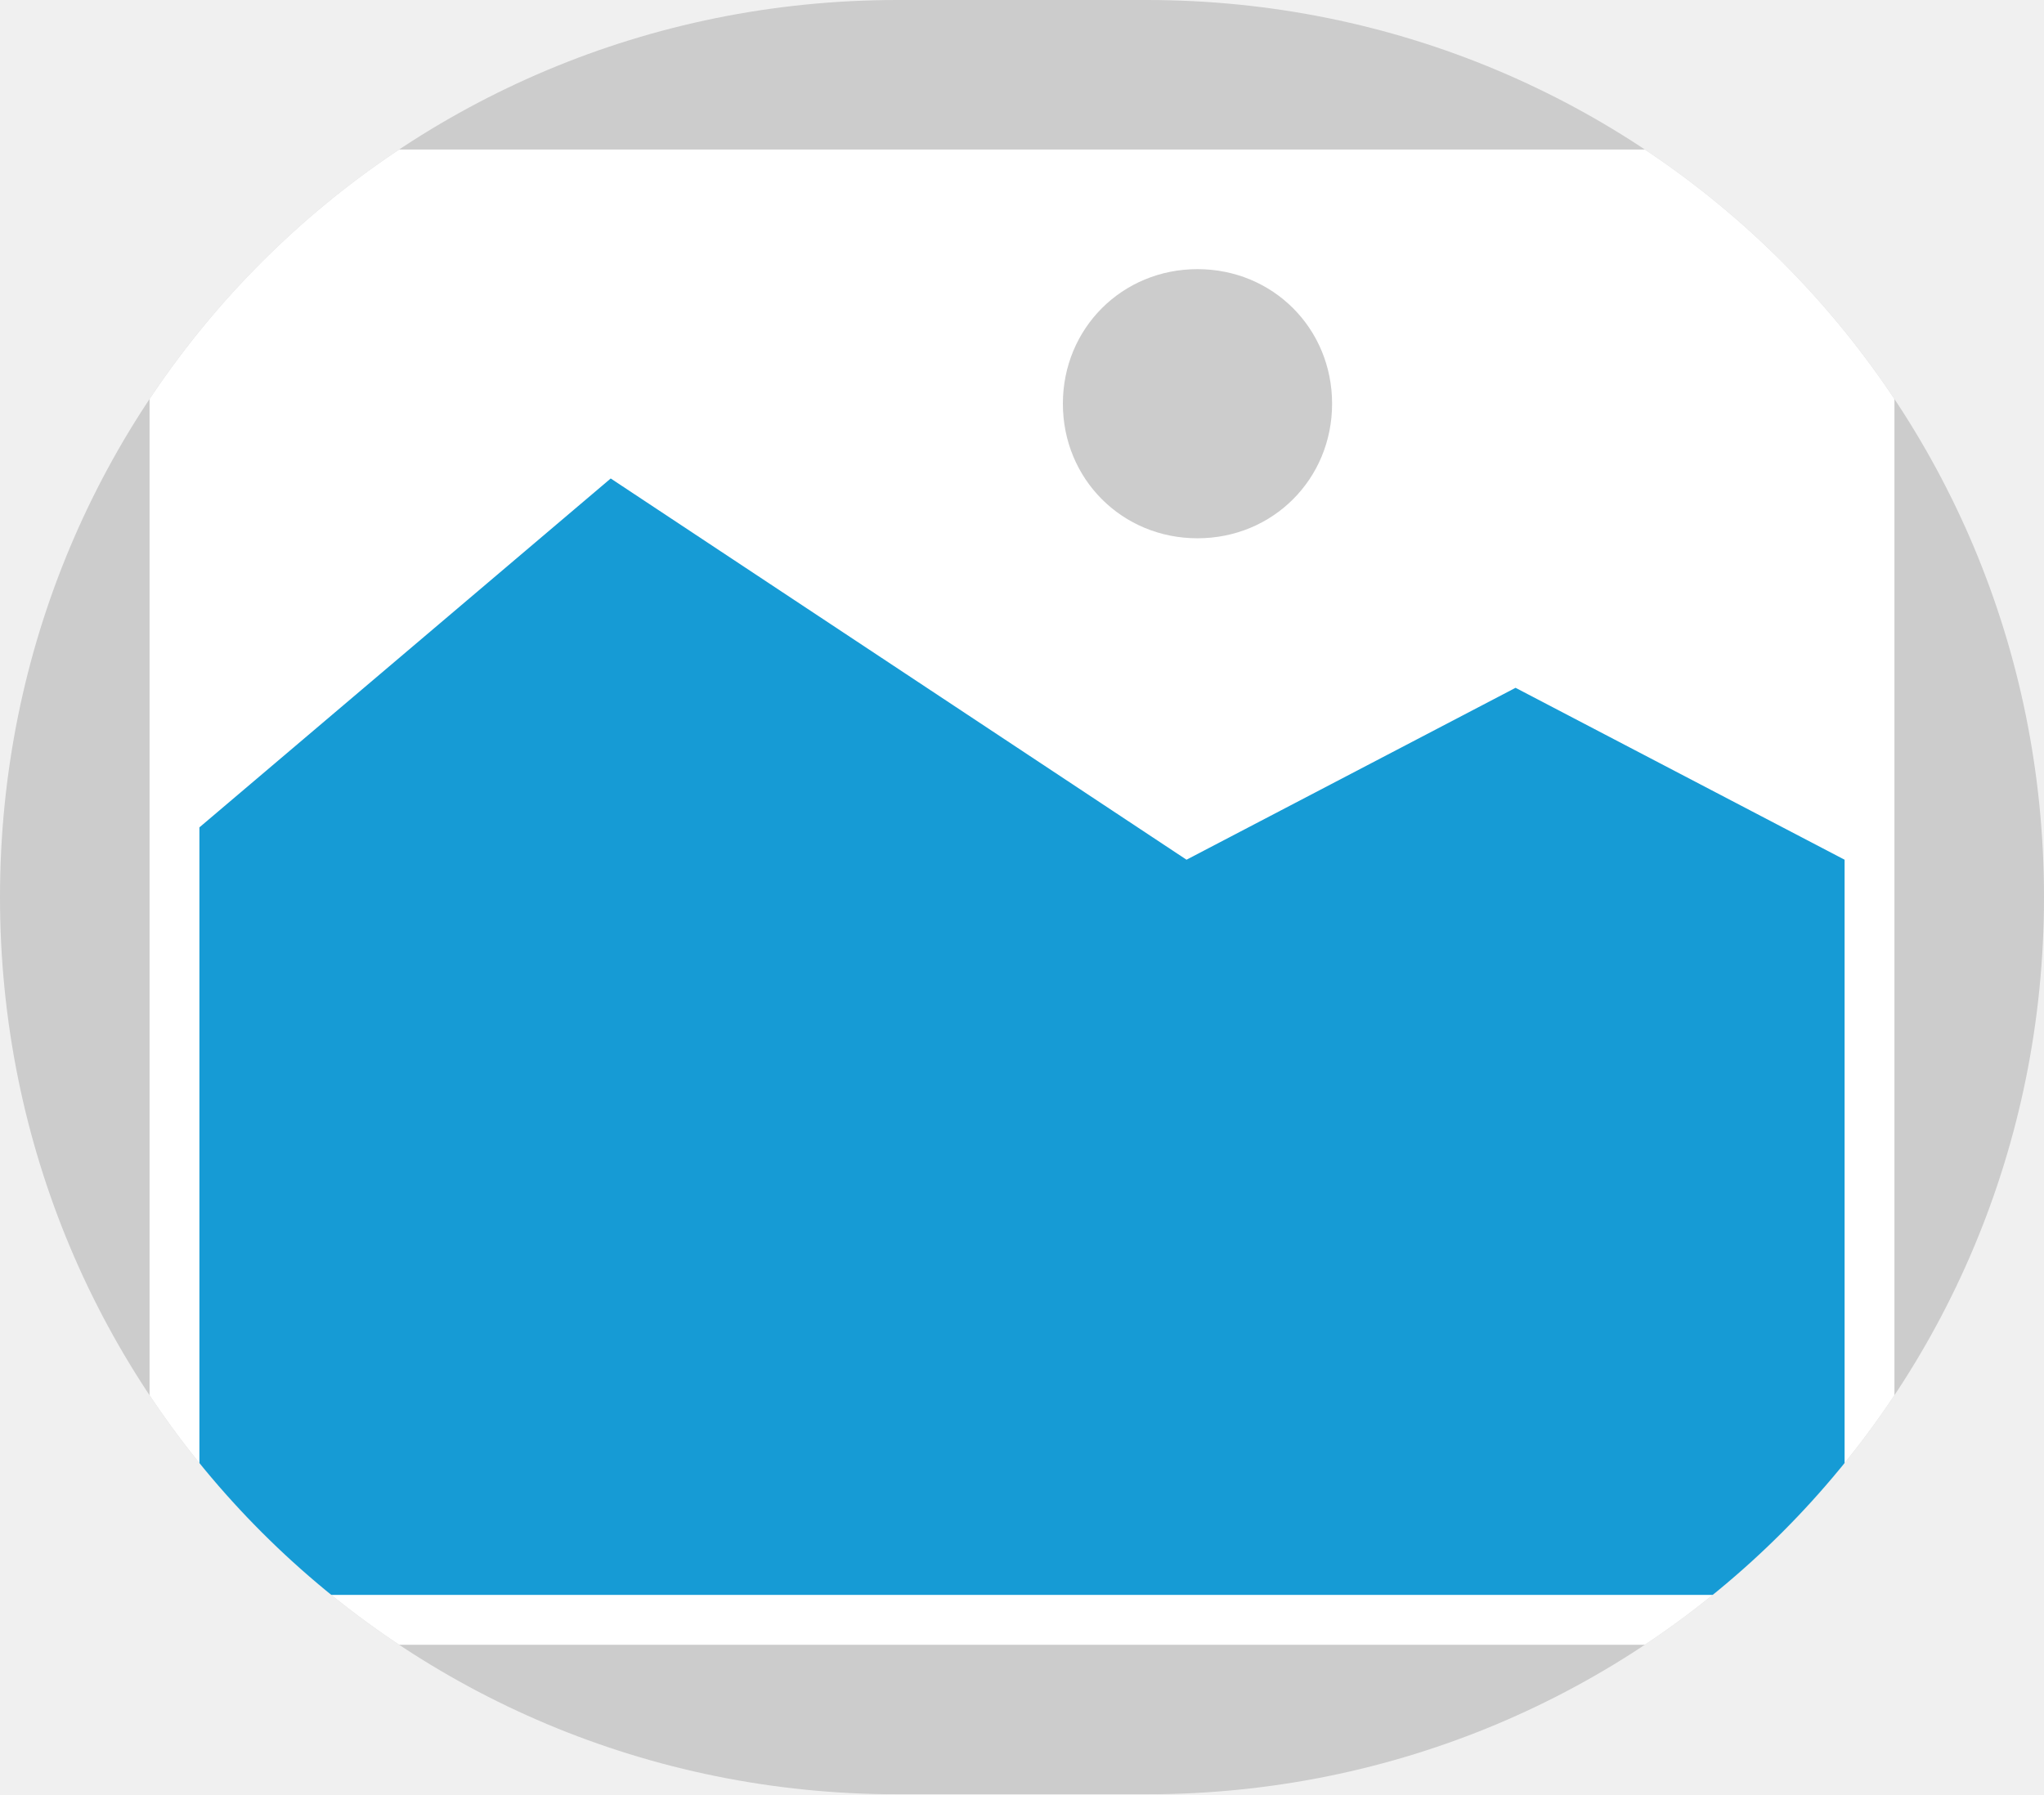
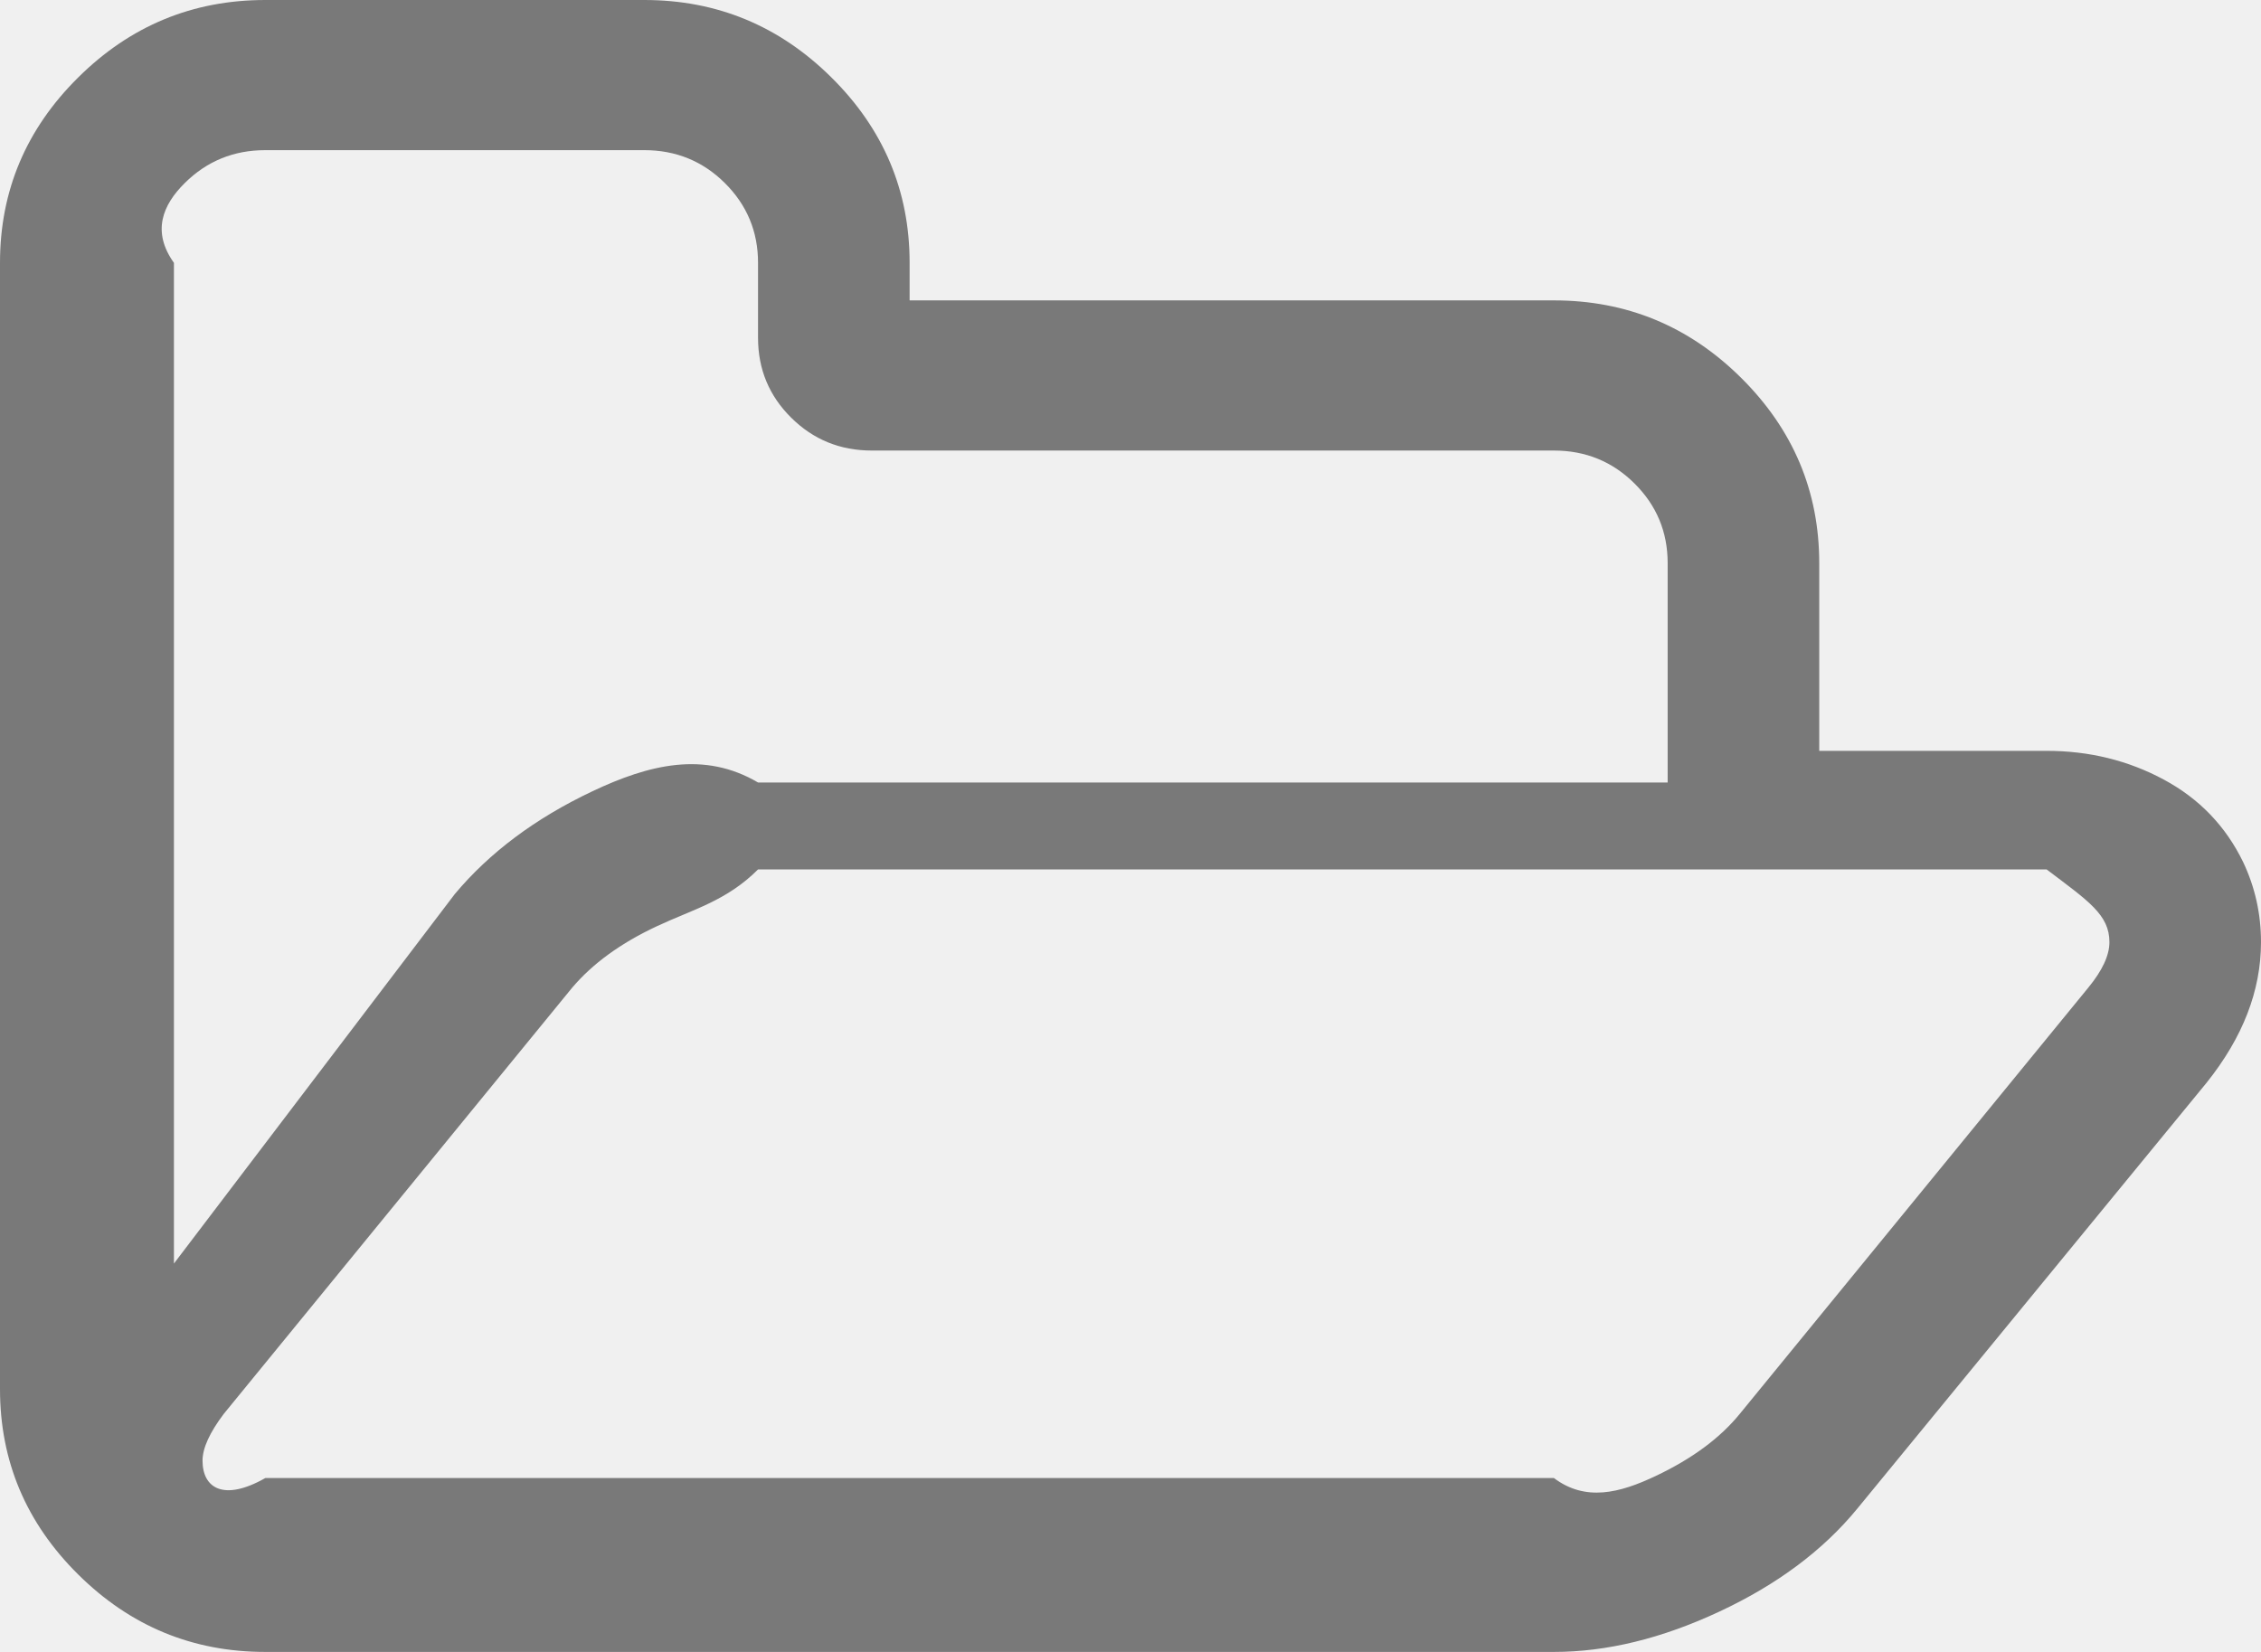
- <svg xmlns="http://www.w3.org/2000/svg" version="1.1" width="41px" height="36px">
-   <defs>
-     <mask fill="white" id="clip7">
-       <path d="M 155 236  C 145.01 236  137 227.99  137 218  L 137 218  C 137 208.01  145.01 200  155 200  L 160 200  C 169.99 200  178 208.01  178 218  L 178 218  C 178 227.99  169.99 236  160 236  " fill-rule="evenodd" />
-     </mask>
-   </defs>
-   <g transform="matrix(1 0 0 1 -137 -200 )">
-     <path d="M 137 200  L 178 200  L 178 236  L 137 236  L 137 200  " fill-rule="nonzero" fill="#cccccc" stroke="none" mask="url(#clip7)" />
-     <path d="M 140 203  L 175 203  L 175 233  L 140 233  L 140 203  " fill-rule="nonzero" fill="#ffffff" stroke="none" mask="url(#clip7)" />
-     <path d="M 161.02 210.8  C 159.508 210.8  158.32 209.612  158.32 208.1  C 158.32 206.588  159.508 205.4  161.02 205.4  C 162.532 205.4  163.72 206.588  163.72 208.1  C 163.72 209.612  162.532 210.8  161.02 210.8  " fill-rule="nonzero" fill="#cccccc" stroke="none" mask="url(#clip7)" />
-     <path d="M 141 232  L 141 216.6  L 149.25 209.6  L 160.8 217.249  L 167.4 213.8  L 174 217.249  L 174 232  L 141 232  " fill-rule="nonzero" fill="#169bd5" stroke="none" mask="url(#clip7)" />
+ <svg xmlns="http://www.w3.org/2000/svg" version="1.1" width="26px" height="19px">
+   <g transform="matrix(1 0 0 1 -173 -1112 )">
+     <path d="M 24.012 11.362  C 24.175 11.164  24.257 10.989  24.257 10.836  C 24.257 10.521  24.016 10.364  23.535 10  L 8.717 10  C 8.353 10.364  7.965 10.46  7.552 10.654  C 7.139 10.847  6.814 11.083  6.578 11.362  L 2.574 16.261  C 2.411 16.477  2.329 16.656  2.329 16.8  C 2.329 17.115  2.57 17.273  3.051 17  L 17.869 17  C 18.232 17.273  18.623 17.174  19.04 16.976  C 19.458 16.778  19.78 16.54  20.007 16.261  L 24.012 11.362  Z M 6.81 9.102  C 7.464 8.792  8.099 8.636  8.717 9  L 19.177 9  L 19.177 6.477  C 19.177 6.117  19.049 5.812  18.795 5.56  C 18.541 5.308  18.232 5.182  17.869 5.182  L 10.024 5.182  C 9.661 5.182  9.352 5.056  9.098 4.804  C 8.844 4.552  8.717 4.246  8.717 3.886  L 8.717 3.023  C 8.717 2.663  8.589 2.357  8.335 2.105  C 8.081 1.853  7.772 1.727  7.409 1.727  L 3.051 1.727  C 2.688 1.727  2.379 1.853  2.125 2.105  C 1.87 2.357  1.743 2.663  2 3.023  L 2 14.533  L 5.23 10.283  C 5.629 9.806  6.156 9.412  6.81 9.102  Z M 25.796 9.918  C 25.932 10.206  26 10.512  26 10.836  C 26 11.394  25.791 11.933  25.373 12.455  L 21.356 17.354  C 20.965 17.83  20.439 18.224  19.776 18.534  C 19.113 18.845  18.477 19  17.869 19  L 3.051 19  C 2.215 19  1.498 18.703  0.899 18.109  C 0.3 17.516  0 16.805  0 15.977  L 0 3.023  C 0 2.195  0.3 1.484  0.899 0.891  C 1.498 0.297  2.215 0  3.051 0  L 7.409 0  C 8.244 0  8.962 0.297  9.561 0.891  C 10.16 1.484  10.46 2.195  10.46 3.023  L 10.46 3.455  L 17.869 3.455  C 18.704 3.455  19.422 3.751  20.021 4.345  C 20.62 4.939  20.92 5.65  20.92 6.477  L 20.92 8.636  L 23.535 8.636  C 24.025 8.636  24.475 8.747  24.883 8.967  C 25.292 9.187  25.596 9.504  25.796 9.918  Z " fill-rule="nonzero" fill="#797979" stroke="none" transform="matrix(1 0 0 1 173 1112 )" />
  </g>
</svg>
